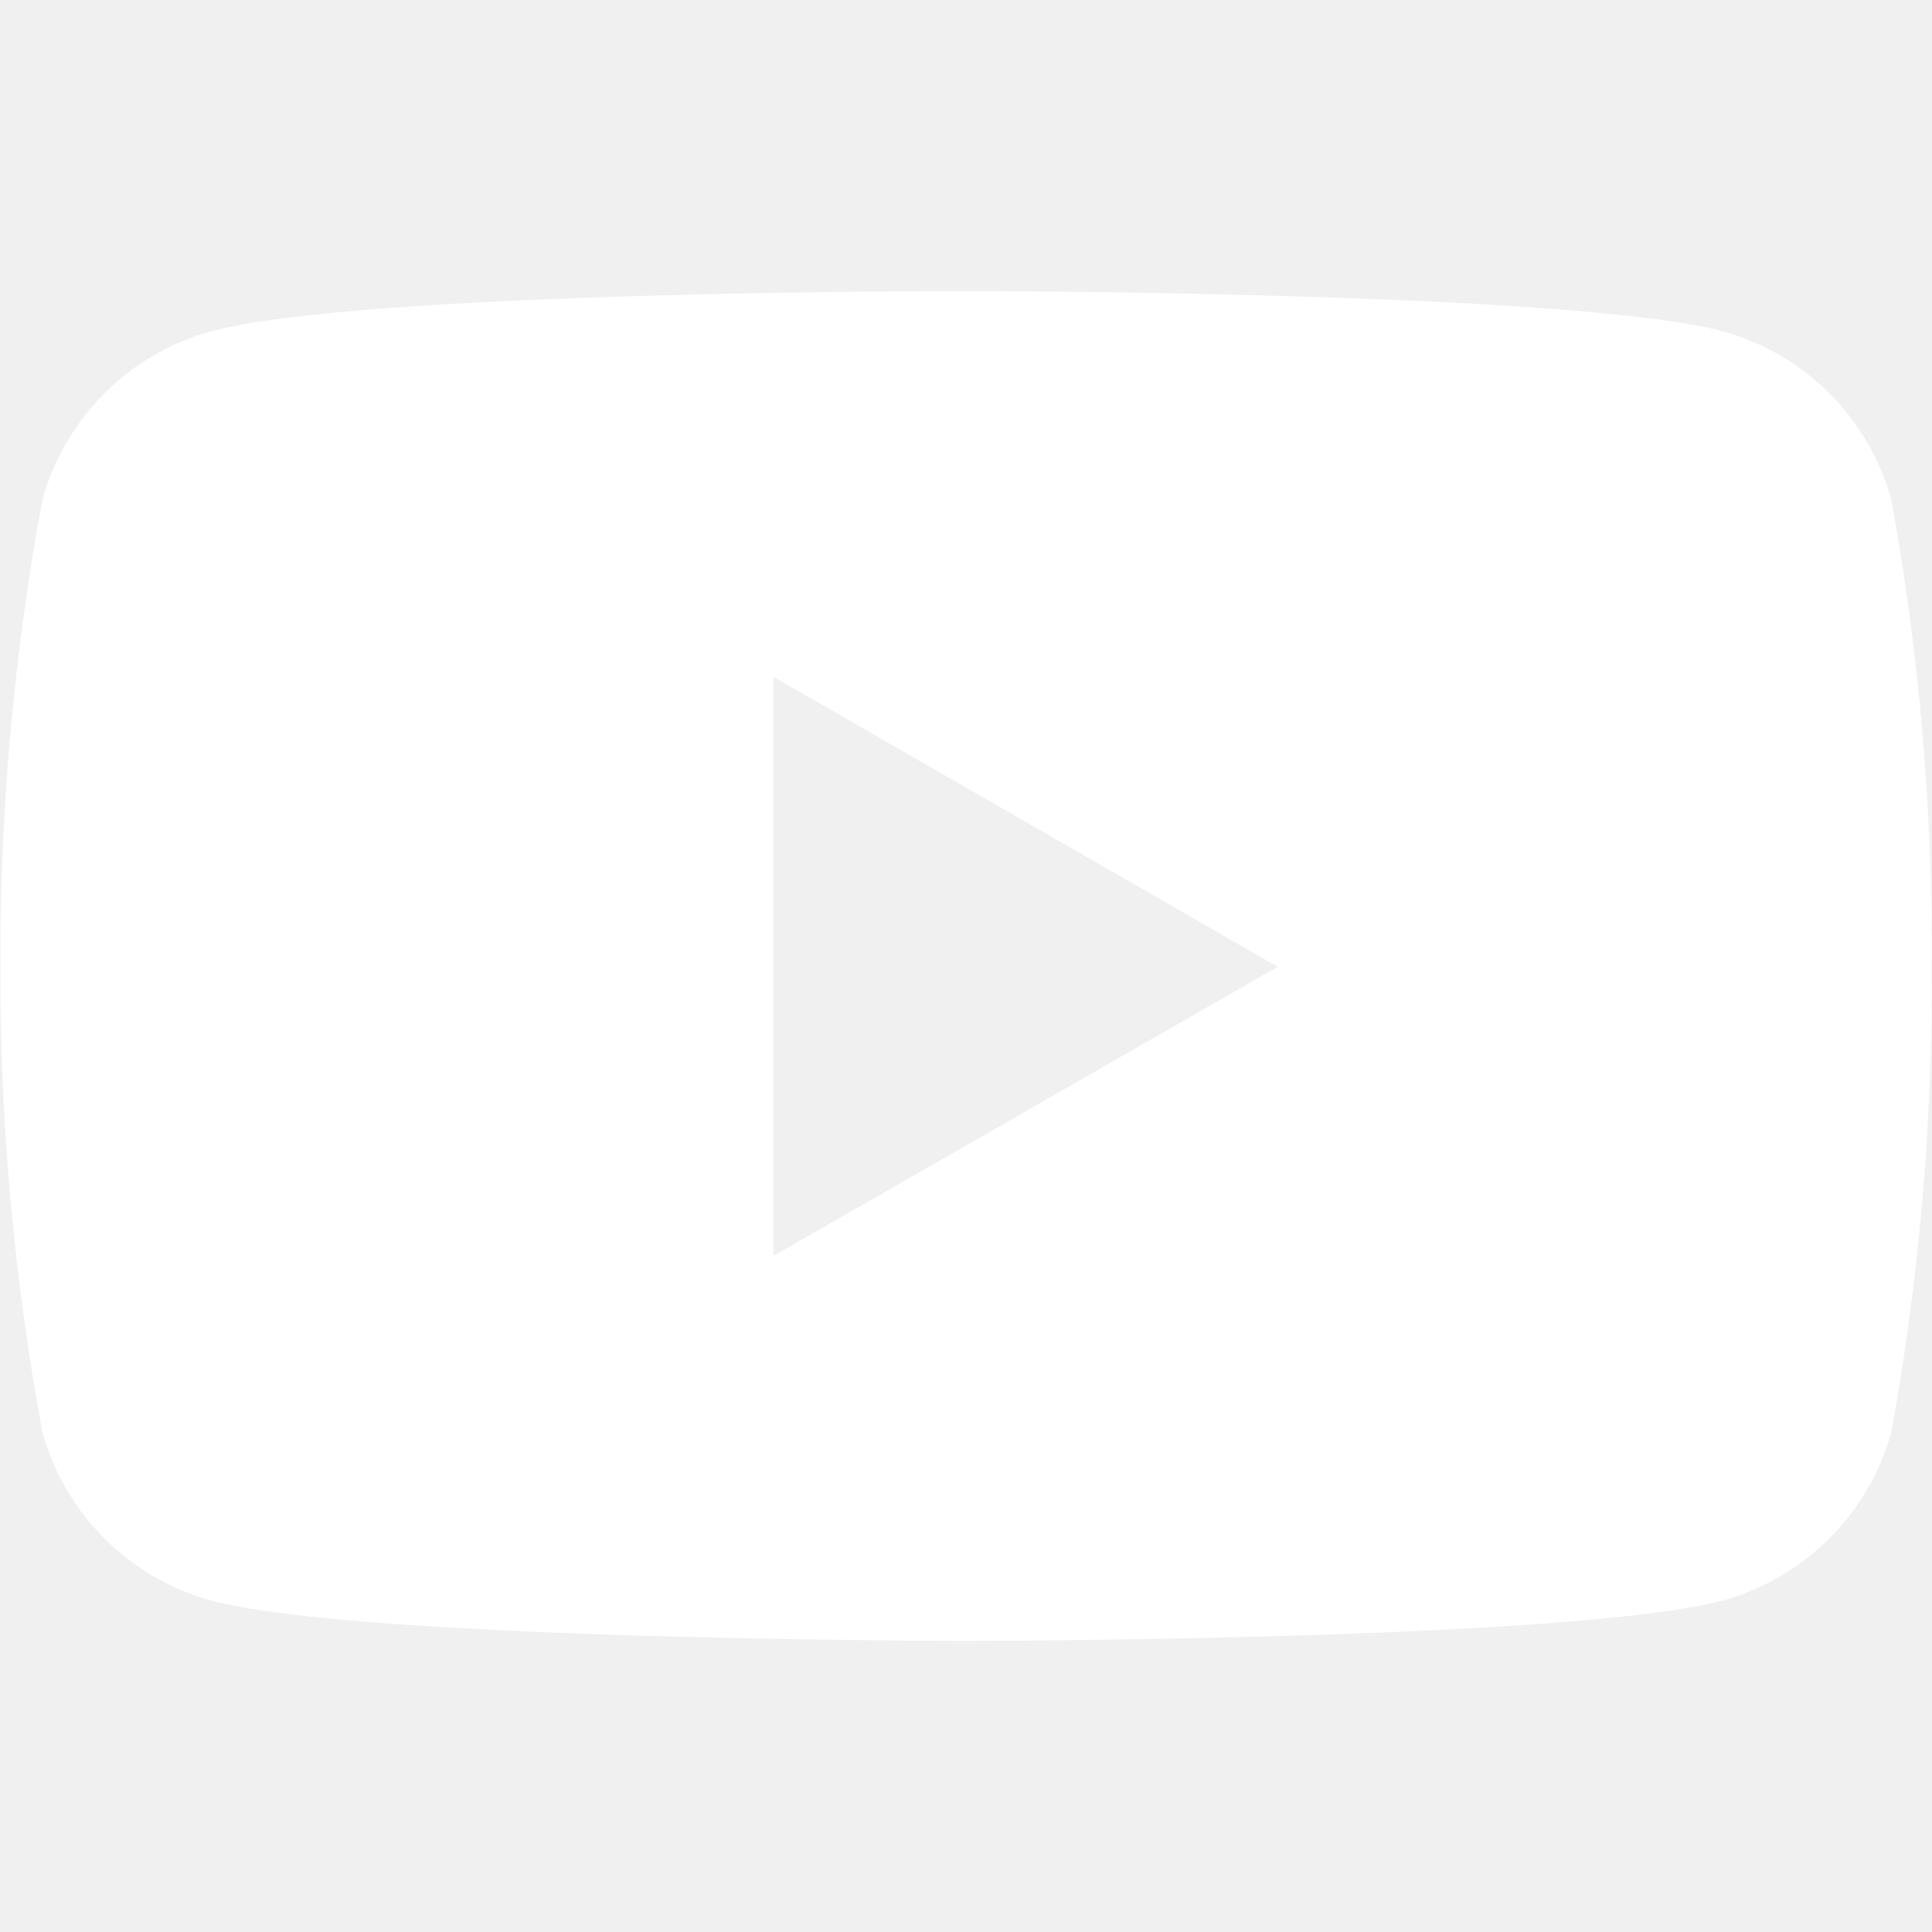
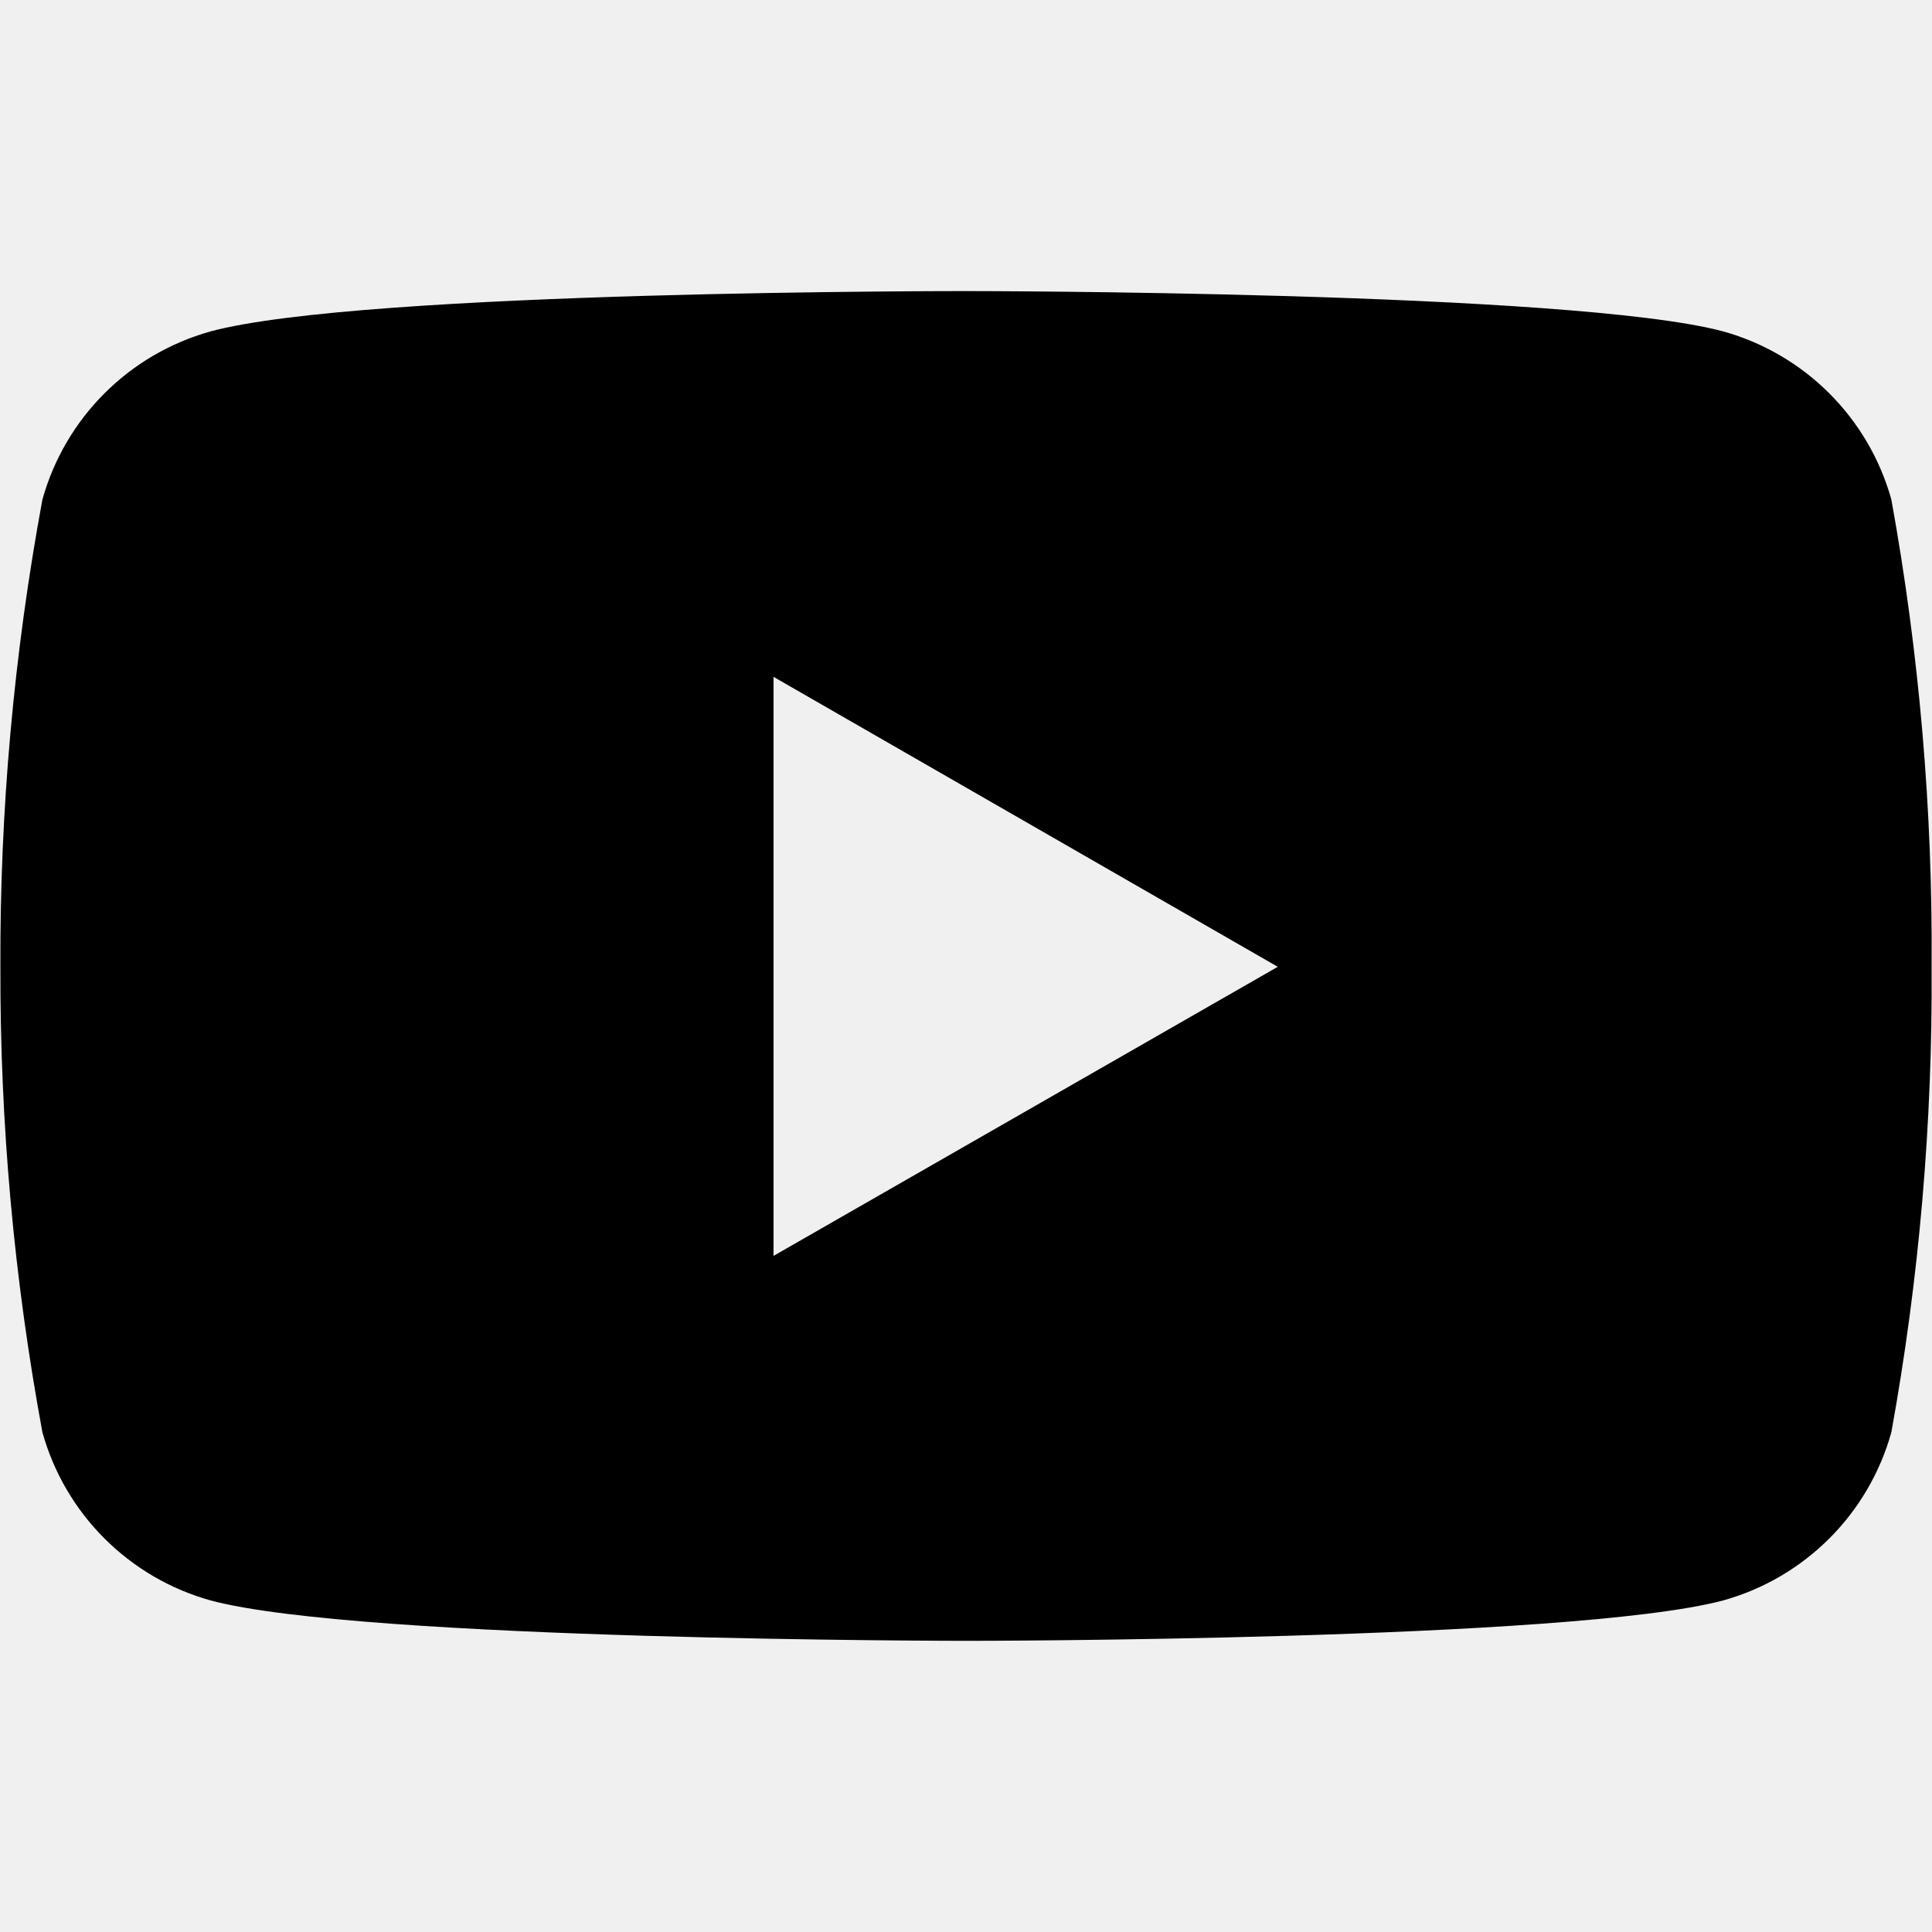
- <svg xmlns="http://www.w3.org/2000/svg" role="img" fill="#fff" viewBox="0 0 24 24">
+ <svg xmlns="http://www.w3.org/2000/svg" role="img" viewBox="0 0 24 24">
  <path d="M23.495 6.205a3.007 3.007 0 0 0-2.088-2.088c-1.87-.501-9.396-.501-9.396-.501s-7.507-.01-9.396.501A3.007 3.007 0 0 0 .527 6.205a31.247 31.247 0 0 0-.522 5.805 31.247 31.247 0 0 0 .522 5.783 3.007 3.007 0 0 0 2.088 2.088c1.868.502 9.396.502 9.396.502s7.506 0 9.396-.502a3.007 3.007 0 0 0 2.088-2.088 31.247 31.247 0 0 0 .5-5.783 31.247 31.247 0 0 0-.5-5.805zM9.609 15.601V8.408l6.264 3.602z" />
</svg>
